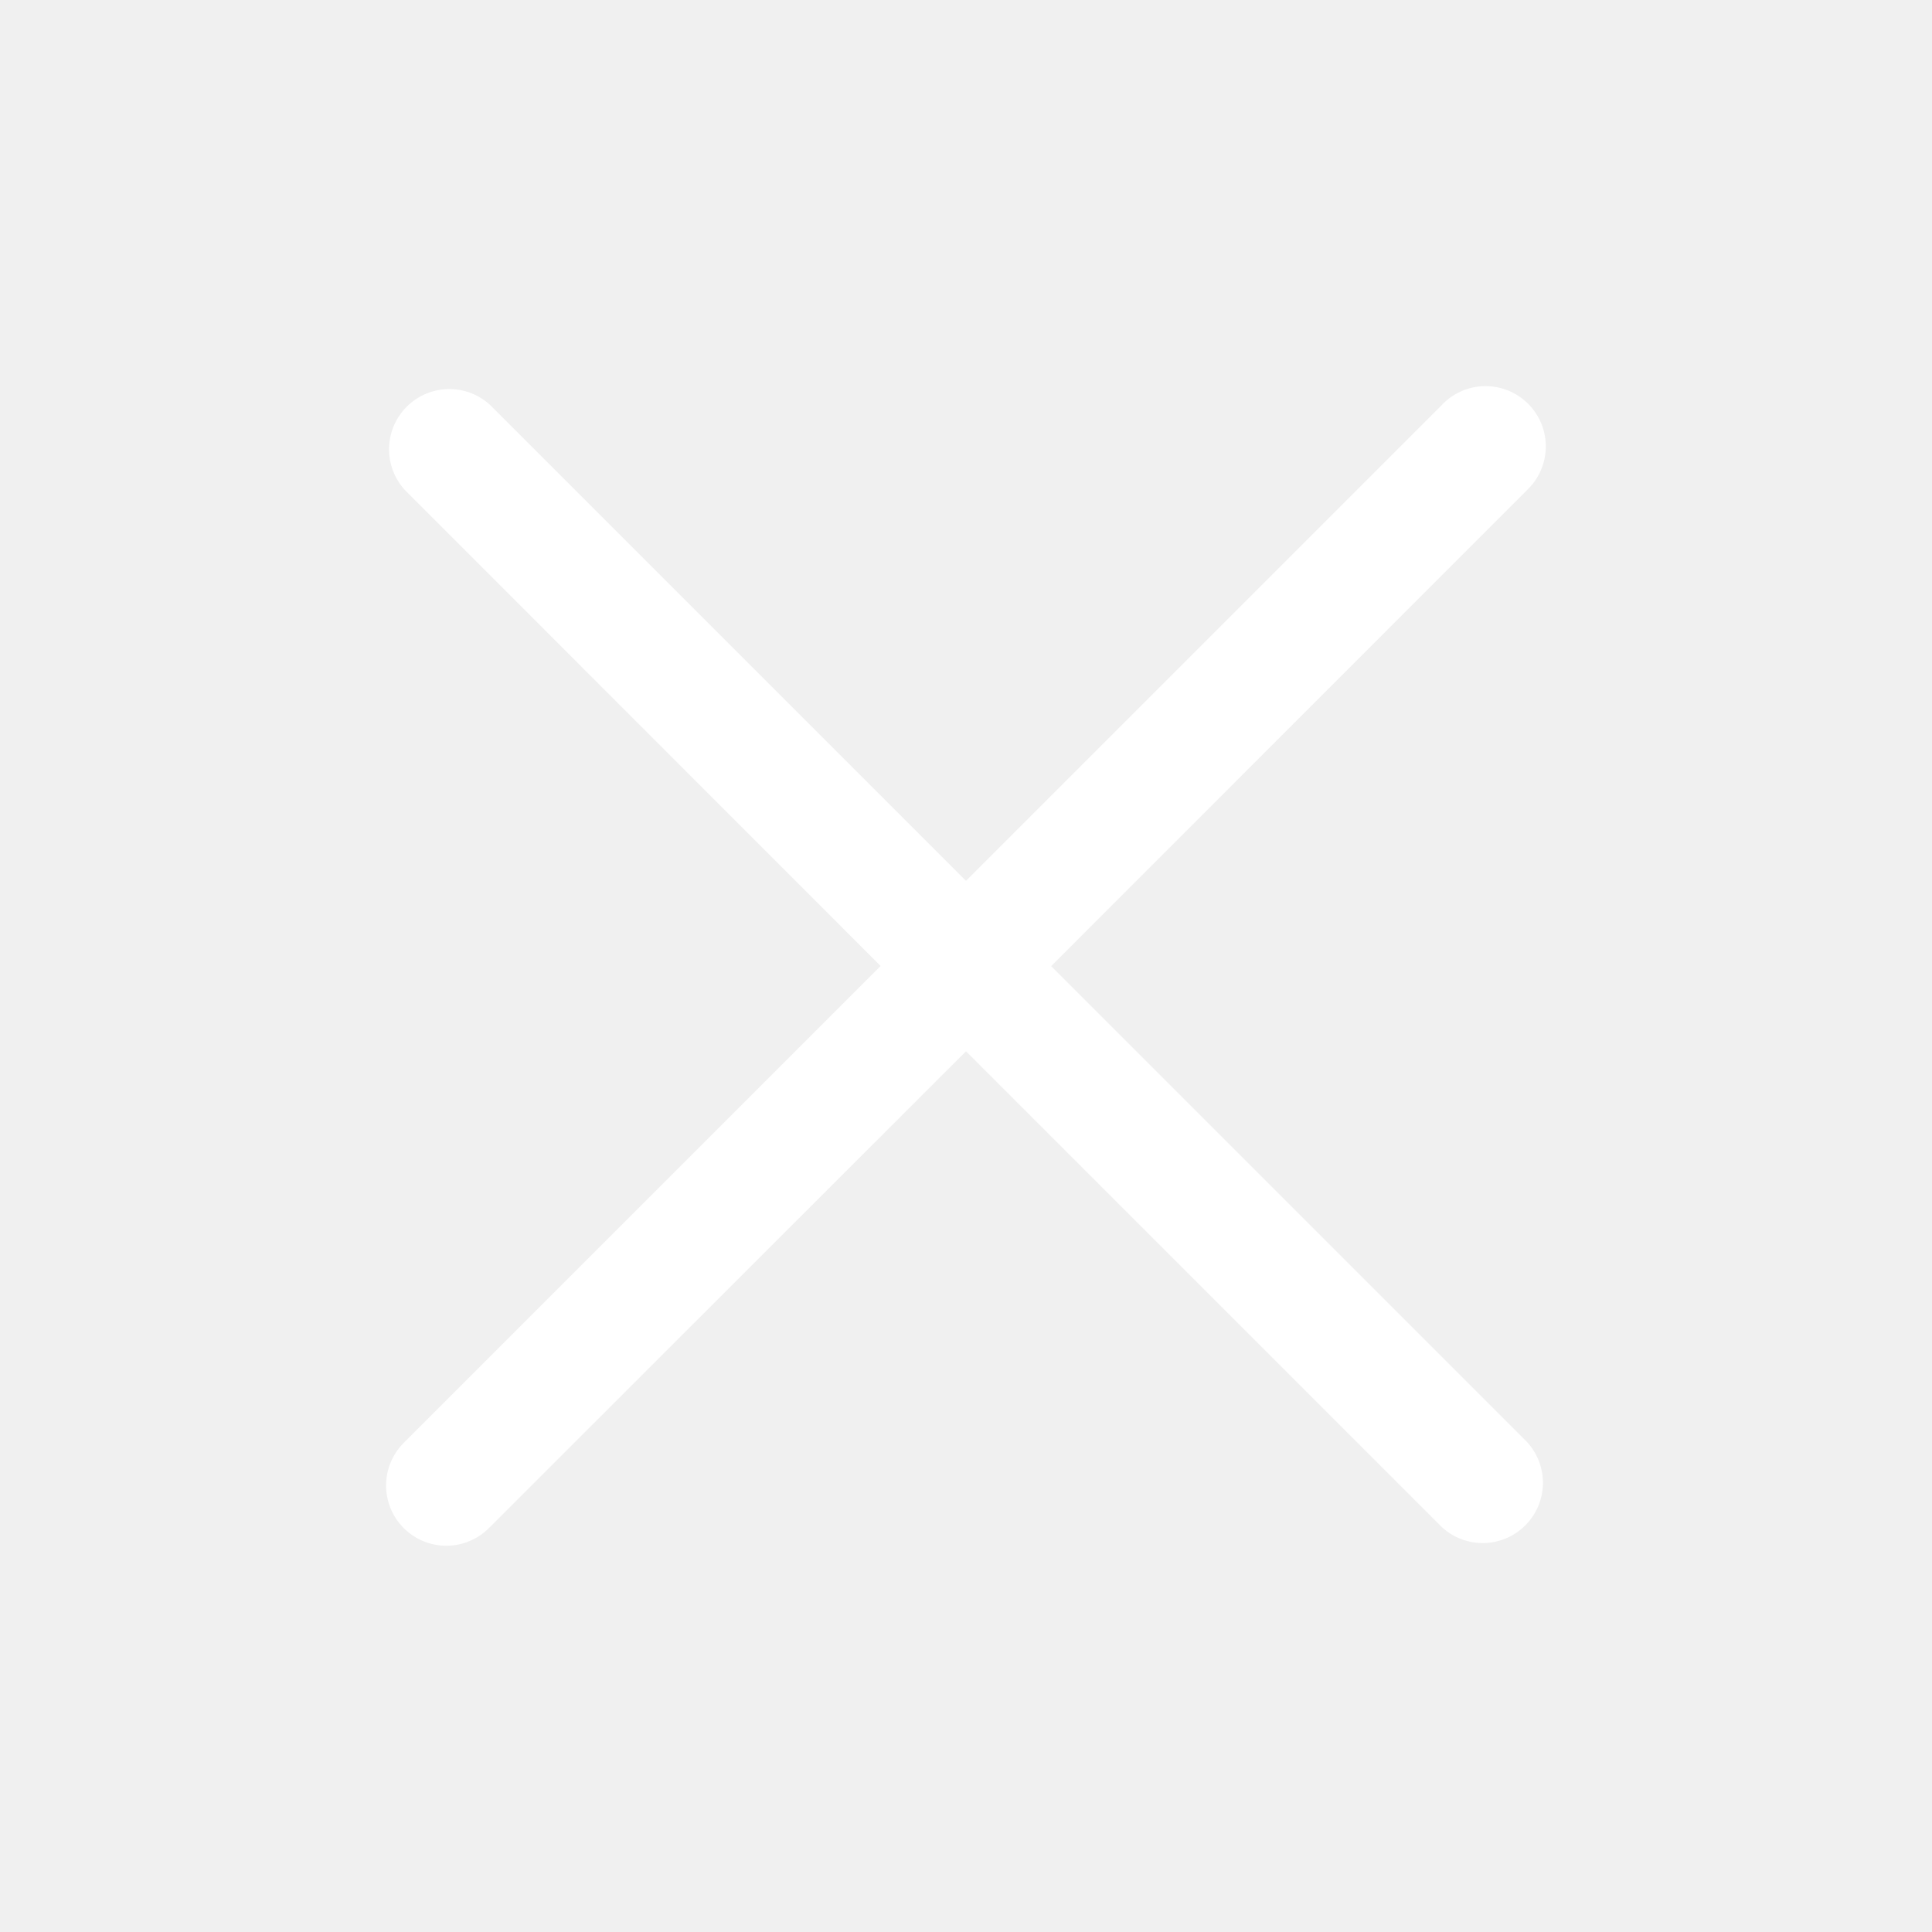
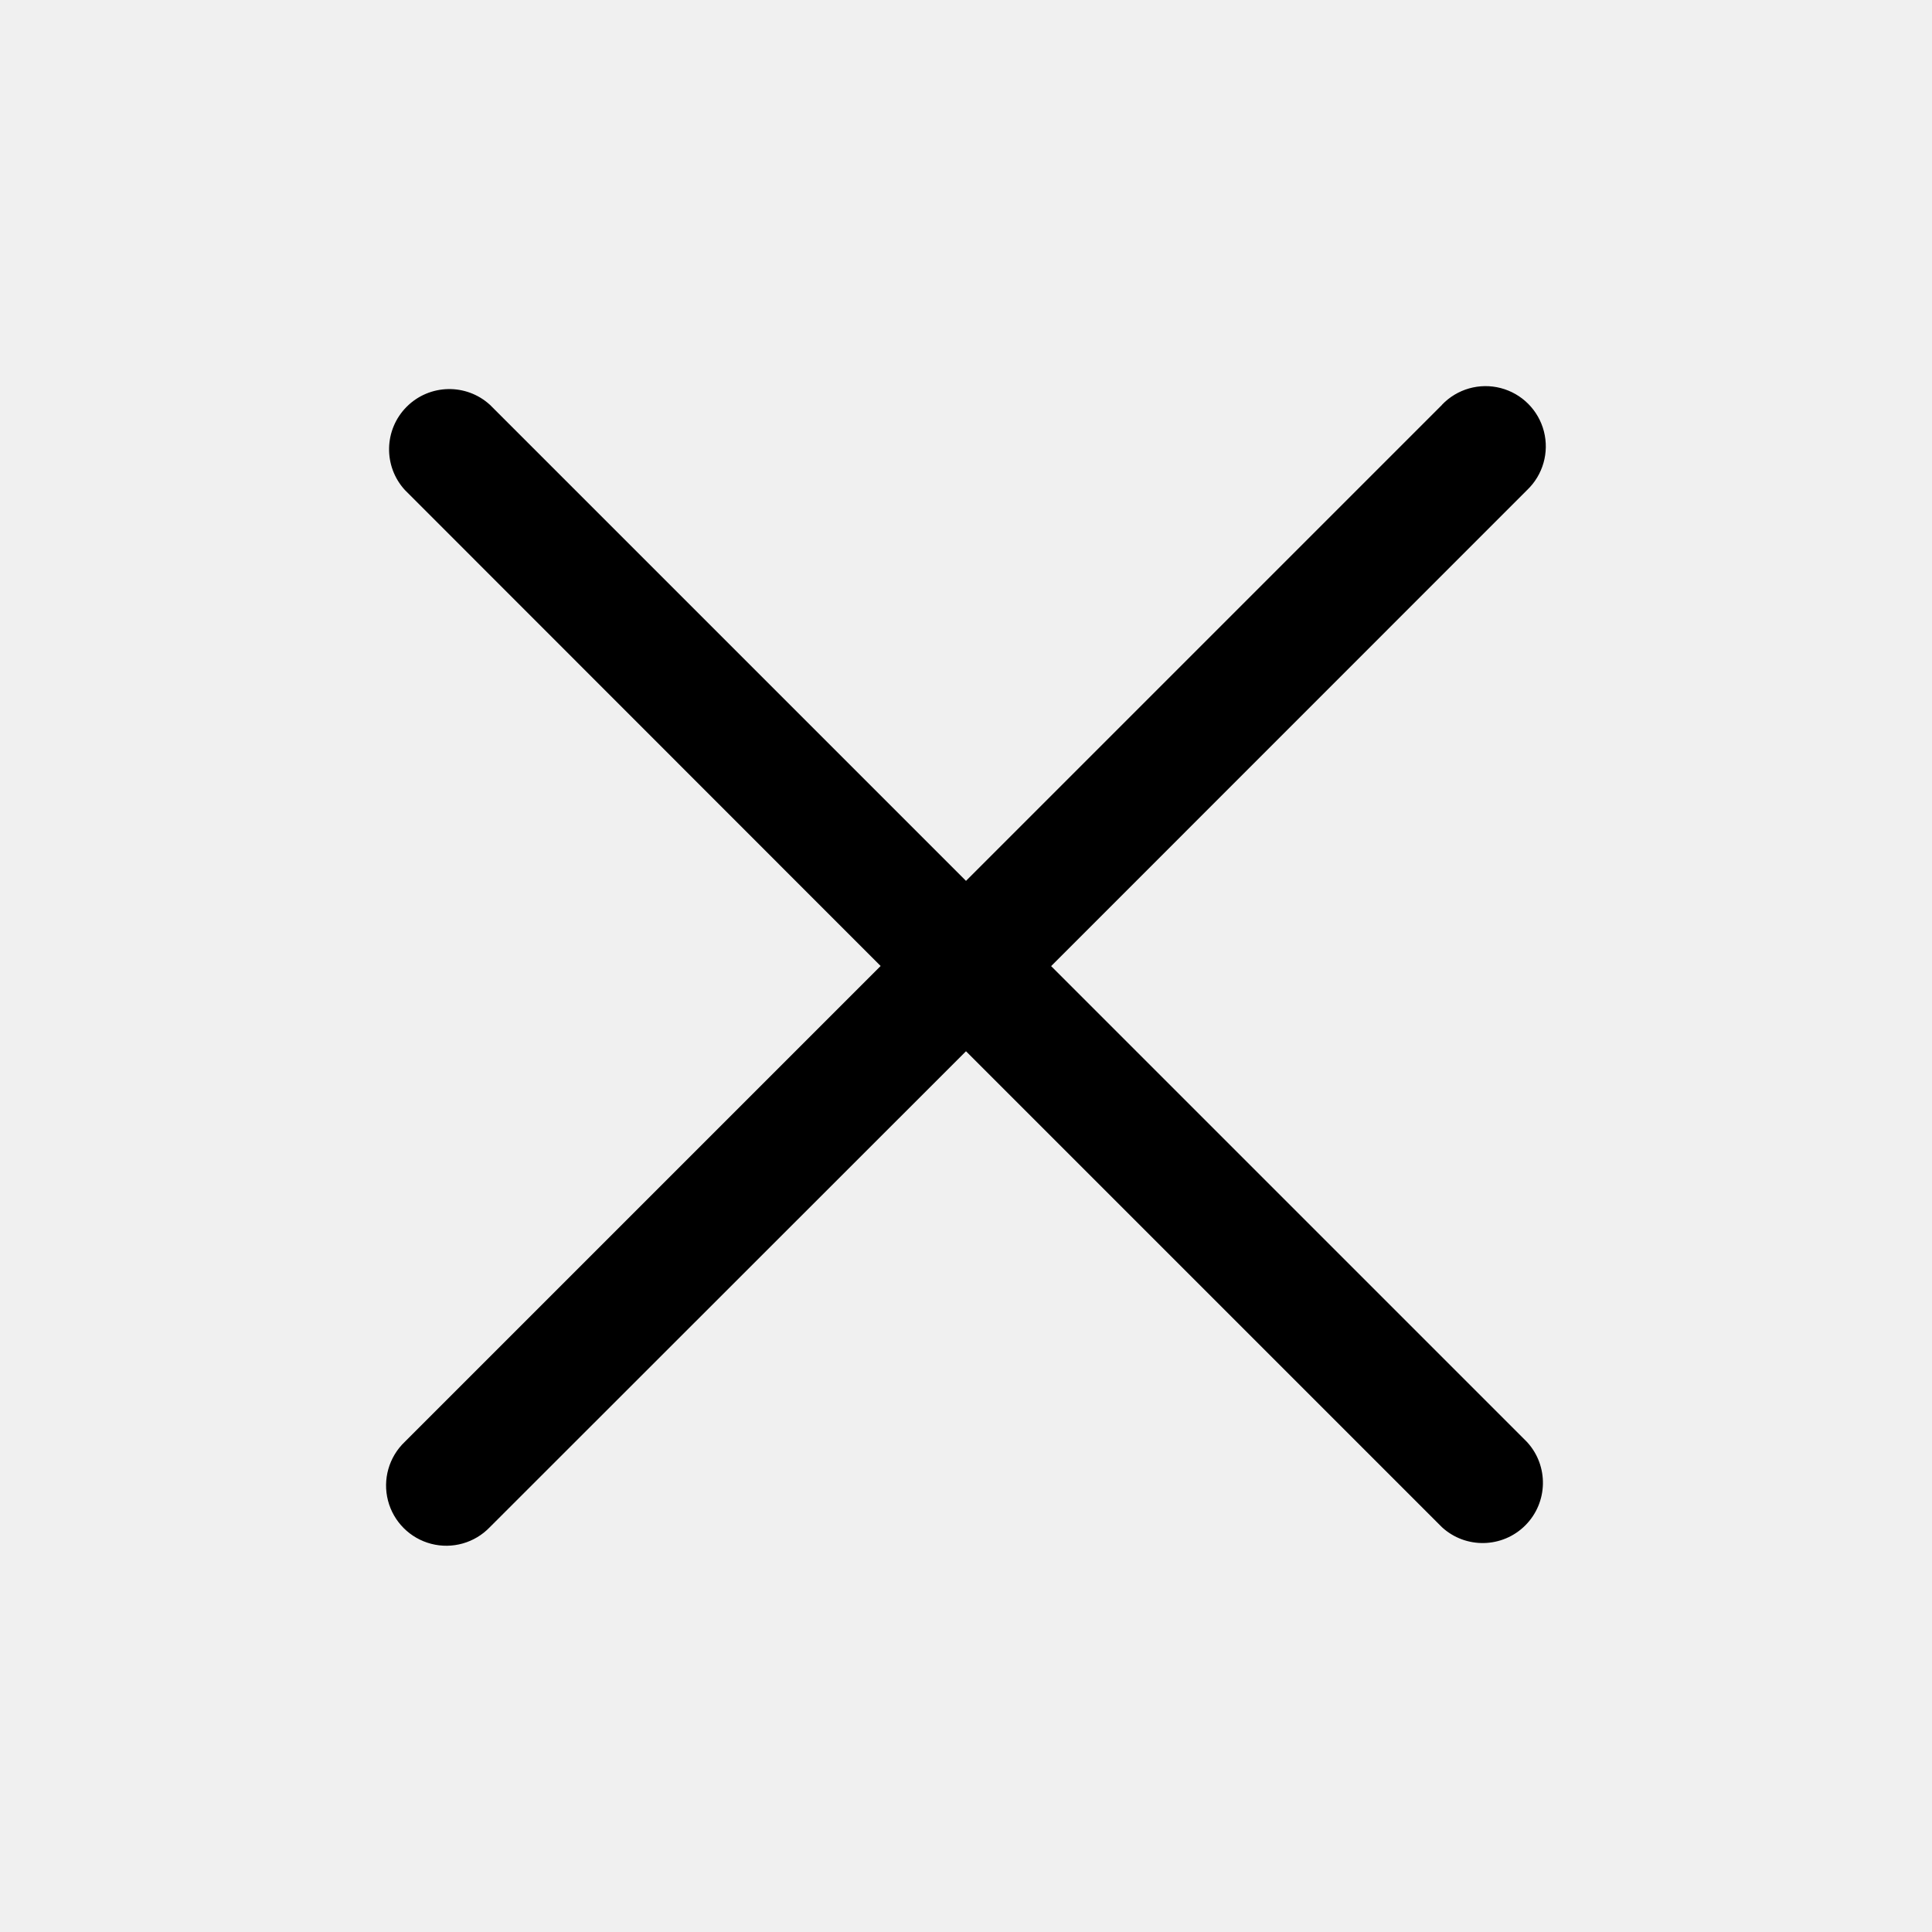
<svg xmlns="http://www.w3.org/2000/svg" width="800px" height="800px" viewBox="0 0 1024 1024">
-   <path fill="#ffffff" d="M764.288 214.592 512 466.88 259.712 214.592a31.936 31.936 0 0 0-45.12 45.12L466.752 512 214.528 764.224a31.936 31.936 0 1 0 45.12 45.184L512 557.184l252.288 252.288a31.936 31.936 0 0 0 45.12-45.12L557.12 512.064l252.288-252.352a31.936 31.936 0 1 0-45.12-45.184z" />
+   <path fill="#000000" d="M764.288 214.592 512 466.88 259.712 214.592a31.936 31.936 0 0 0-45.12 45.12L466.752 512 214.528 764.224a31.936 31.936 0 1 0 45.12 45.184L512 557.184l252.288 252.288a31.936 31.936 0 0 0 45.12-45.12L557.12 512.064l252.288-252.352a31.936 31.936 0 1 0-45.12-45.184z" />
</svg>
